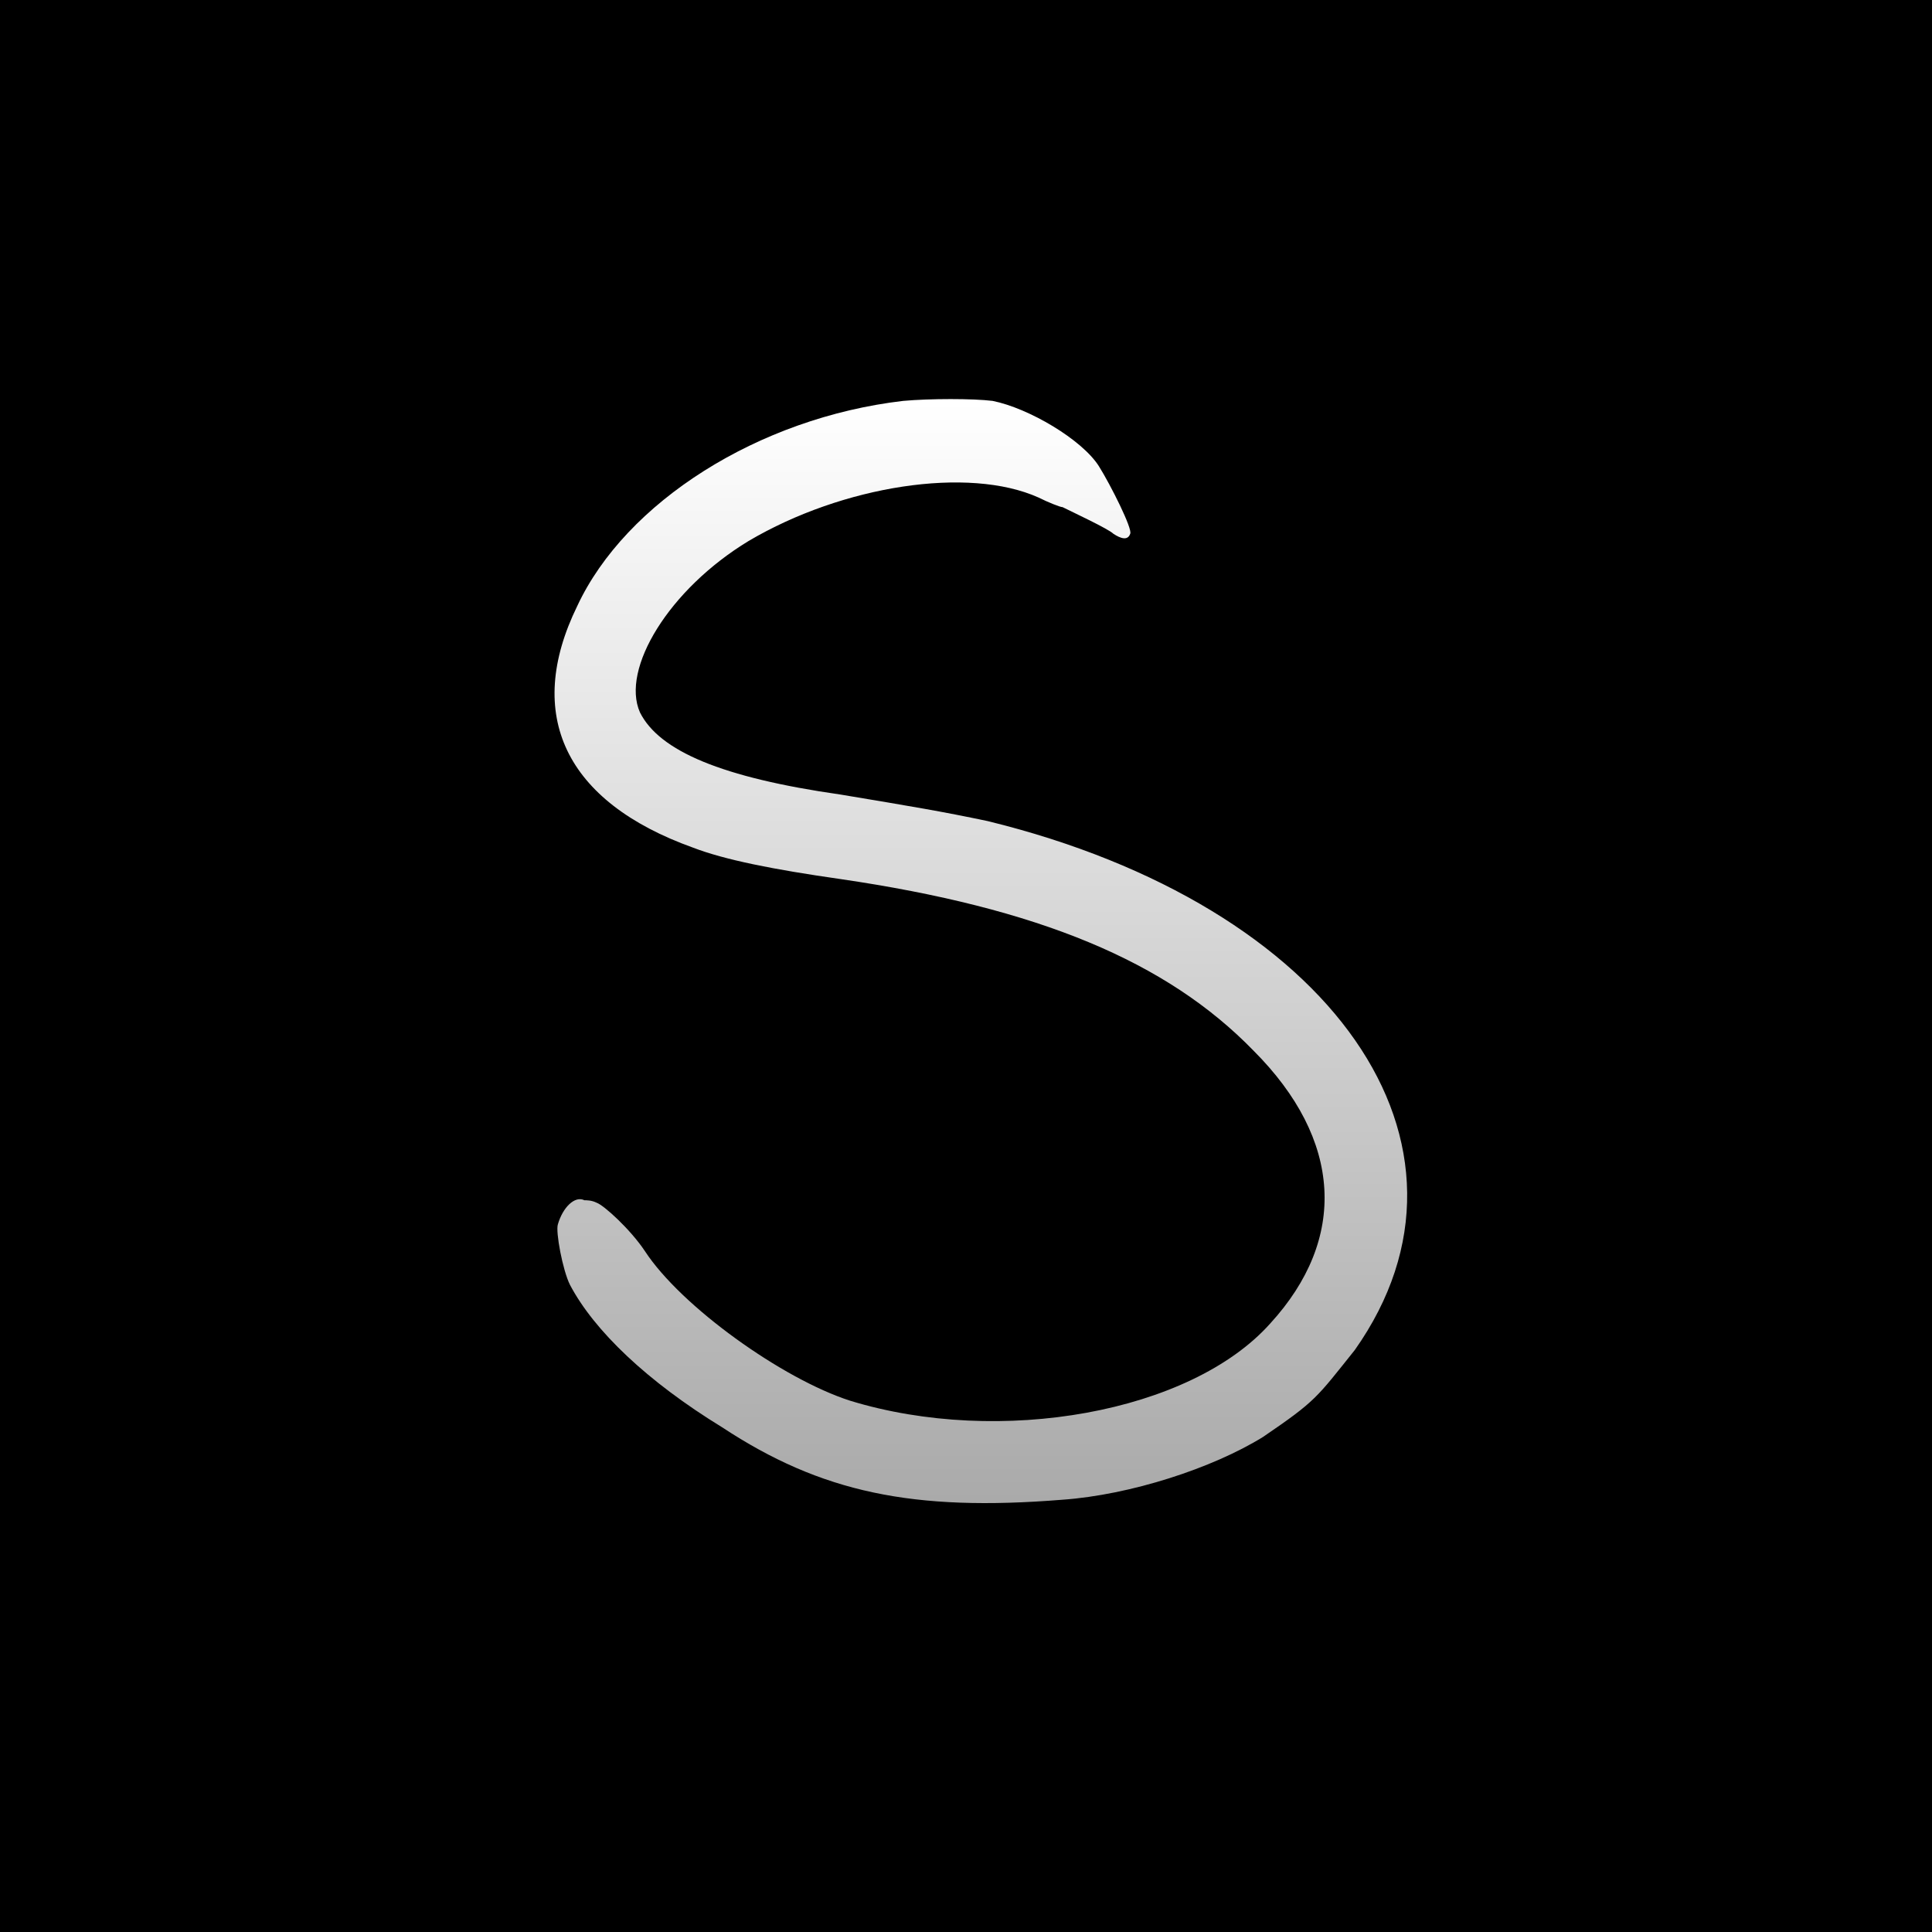
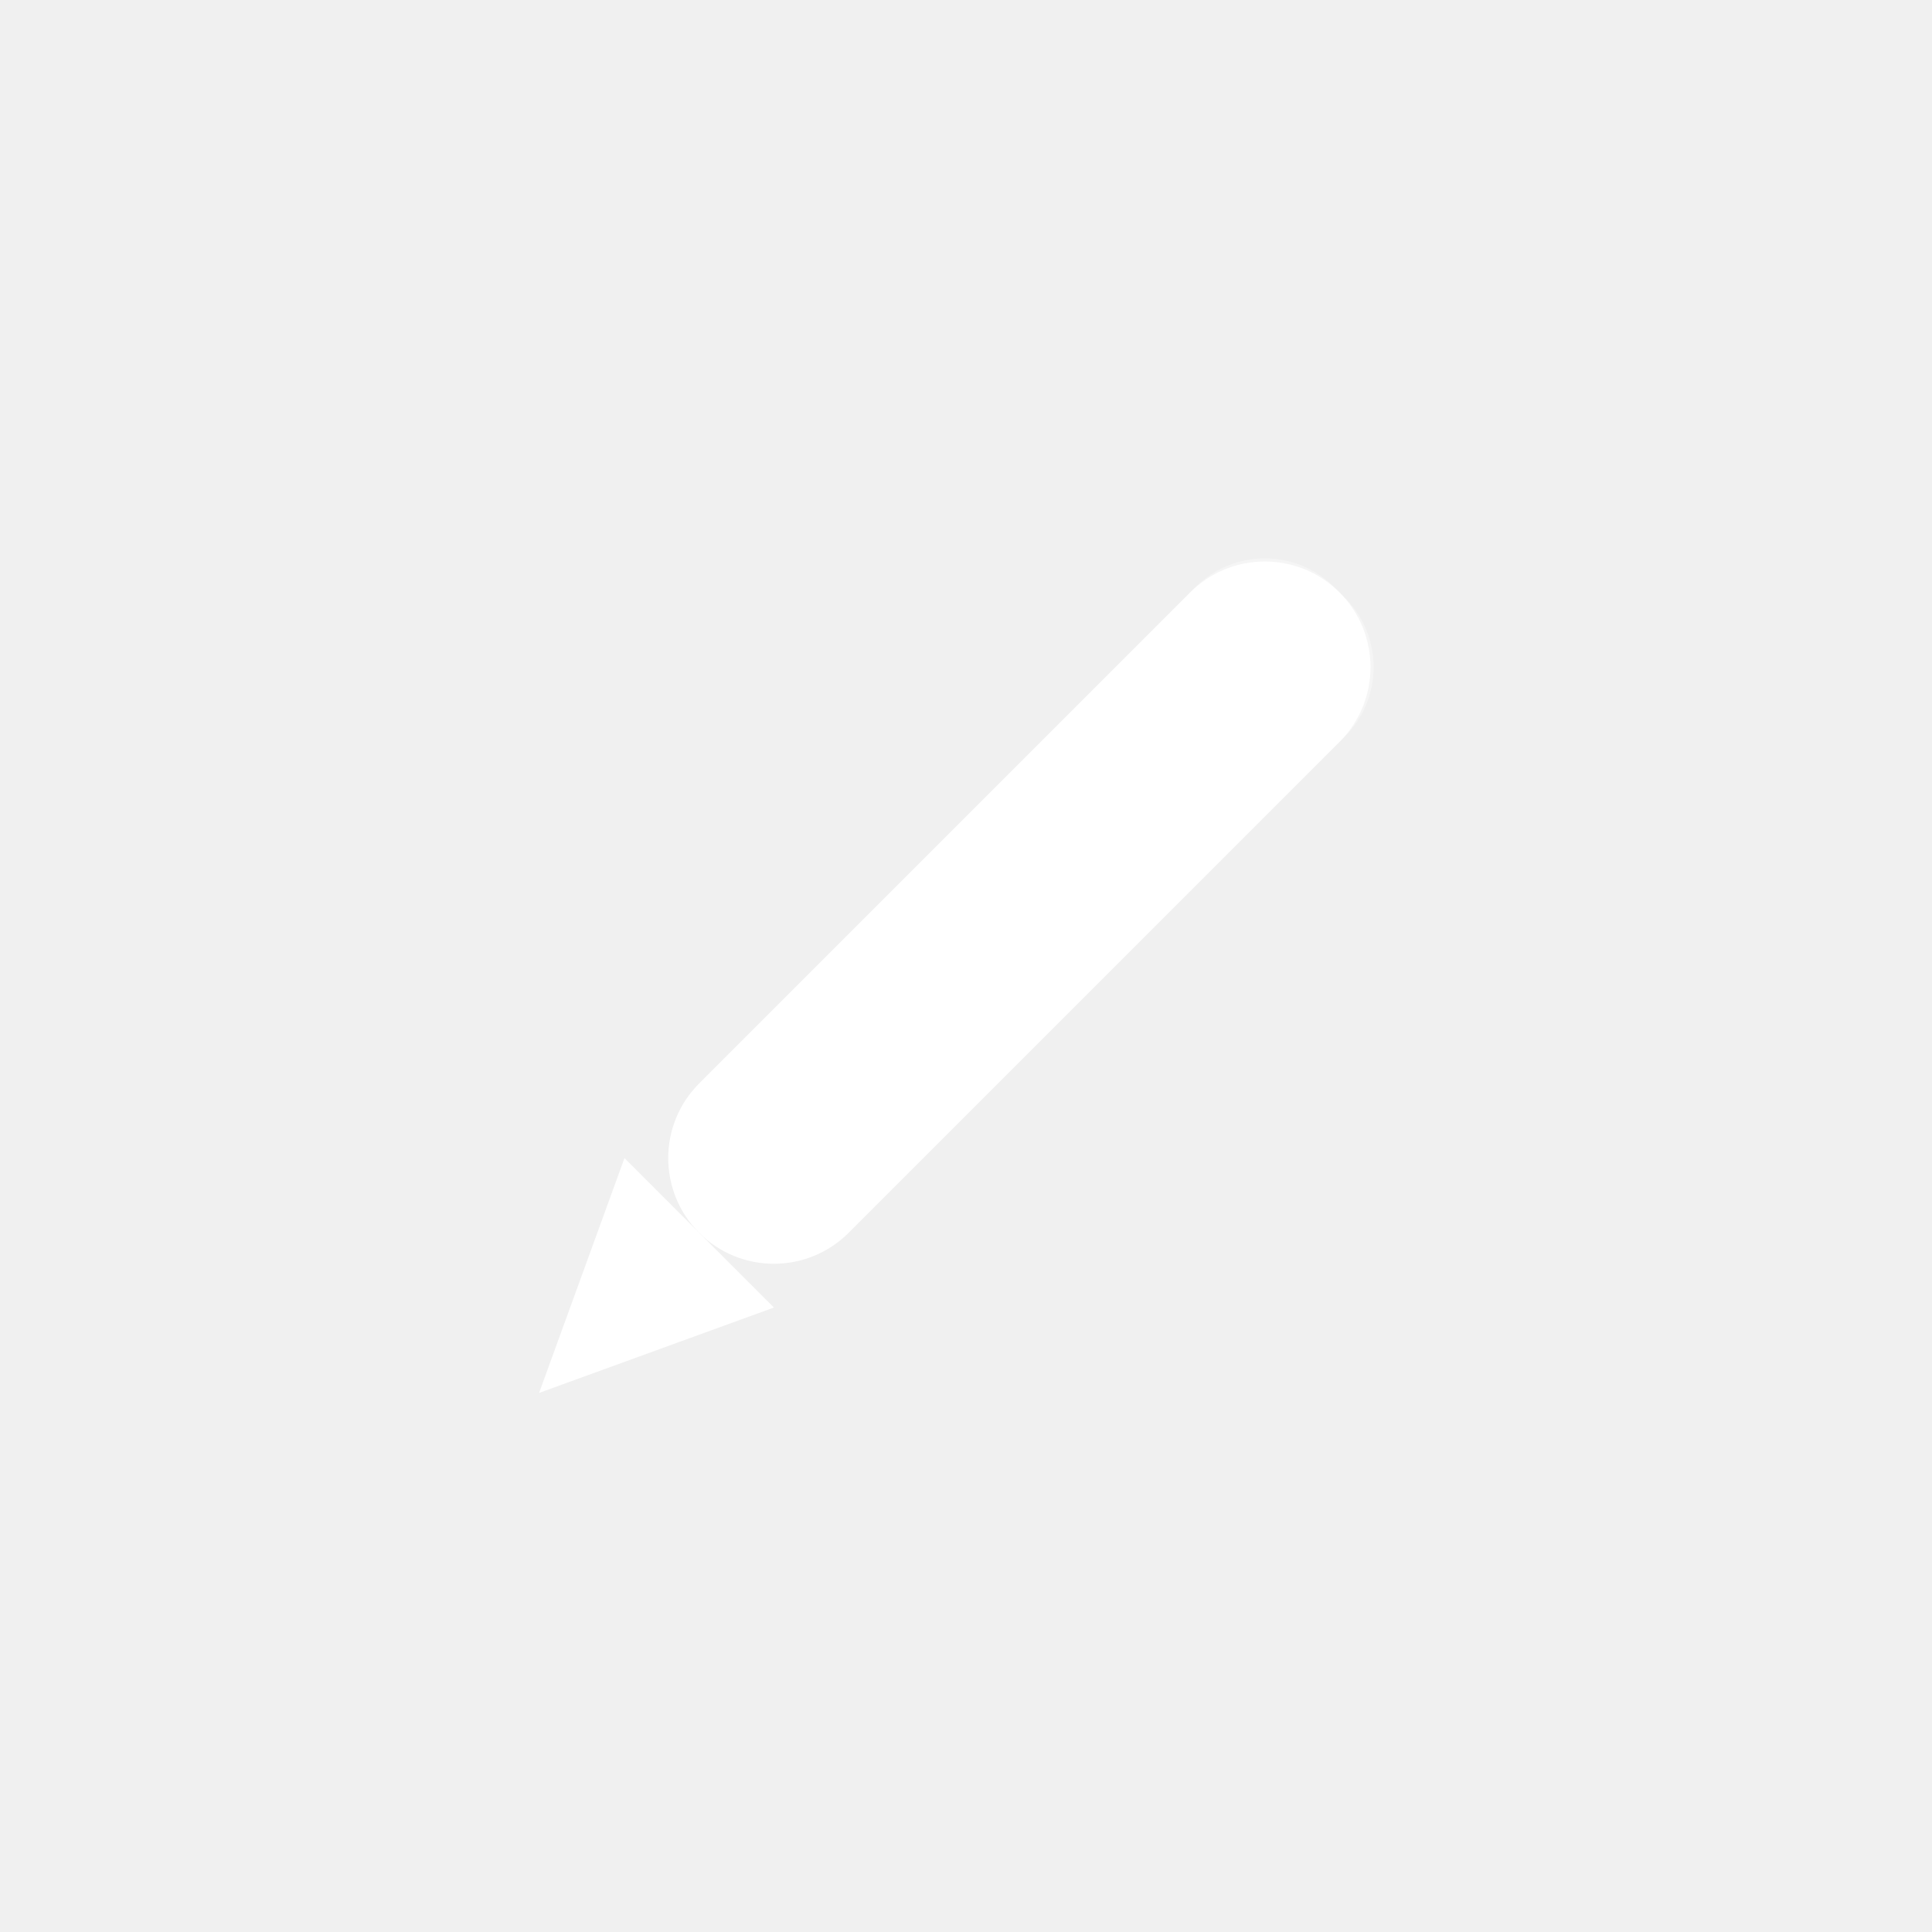
- <svg xmlns="http://www.w3.org/2000/svg" viewBox="0 0 800 800" width="1024" height="1024">
+ <svg xmlns="http://www.w3.org/2000/svg" viewBox="0 0 512 512">
  <defs>
-     <linearGradient id="fgGradient" x1="0%" y1="0%" x2="0%" y2="100%">
-       <stop offset="0%" stop-color="#ffffff" />
-       <stop offset="100%" stop-color="#aaaaaa" />
+     <linearGradient id="bg" x1="0" y1="0" x2="1" y2="1">
+       <stop offset="0" stop-color="#FFB340" />
+       <stop offset="1" stop-color="#FF6B35" />
    </linearGradient>
  </defs>
-   <rect x="0" y="0" width="100%" height="100%" fill="#000000" />
-   <path fill="url(#fgGradient)" d="M374 166c-60 7-115 42-135 85-22 45-5 81 48 100 13 5 33 9 61 13 82 12 135 34 171 71 37 37 39 78 7 113-33 37-112 51-174 32-28-9-70-39-85-62-6-9-17-19-20-20-2-1-4-1-5-1-4-2-9 3-11 10-1 3 2 19 5 25 10 19 32 40 63 59 41 27 79 35 141 30 28-2 62-13 83-26 22-15 22-16 38-36 60-85-9-184-152-219-19-4-31-6-61-11-49-7-75-18-83-34-8-18 12-51 45-71 39-23 91-31 120-18 4 2 9 4 10 4 4 2 19 9 21 11 3 2 6 3 7 0 1-2-8-20-13-28-7-11-29-24-44-27-8-1-26-1-37 0Z" />
+   <g transform="translate(256,256) rotate(45)">
+     <rect x="-28" y="-140" width="56" height="240" rx="28" fill="#ffffff" />
+     <polygon points="-28,100 28,100 0,160" fill="#ffffff" />
+     <rect x="-28" y="-140" width="56" height="52" rx="26" fill="#ffffff" opacity="0.35" />
+   </g>
</svg>
